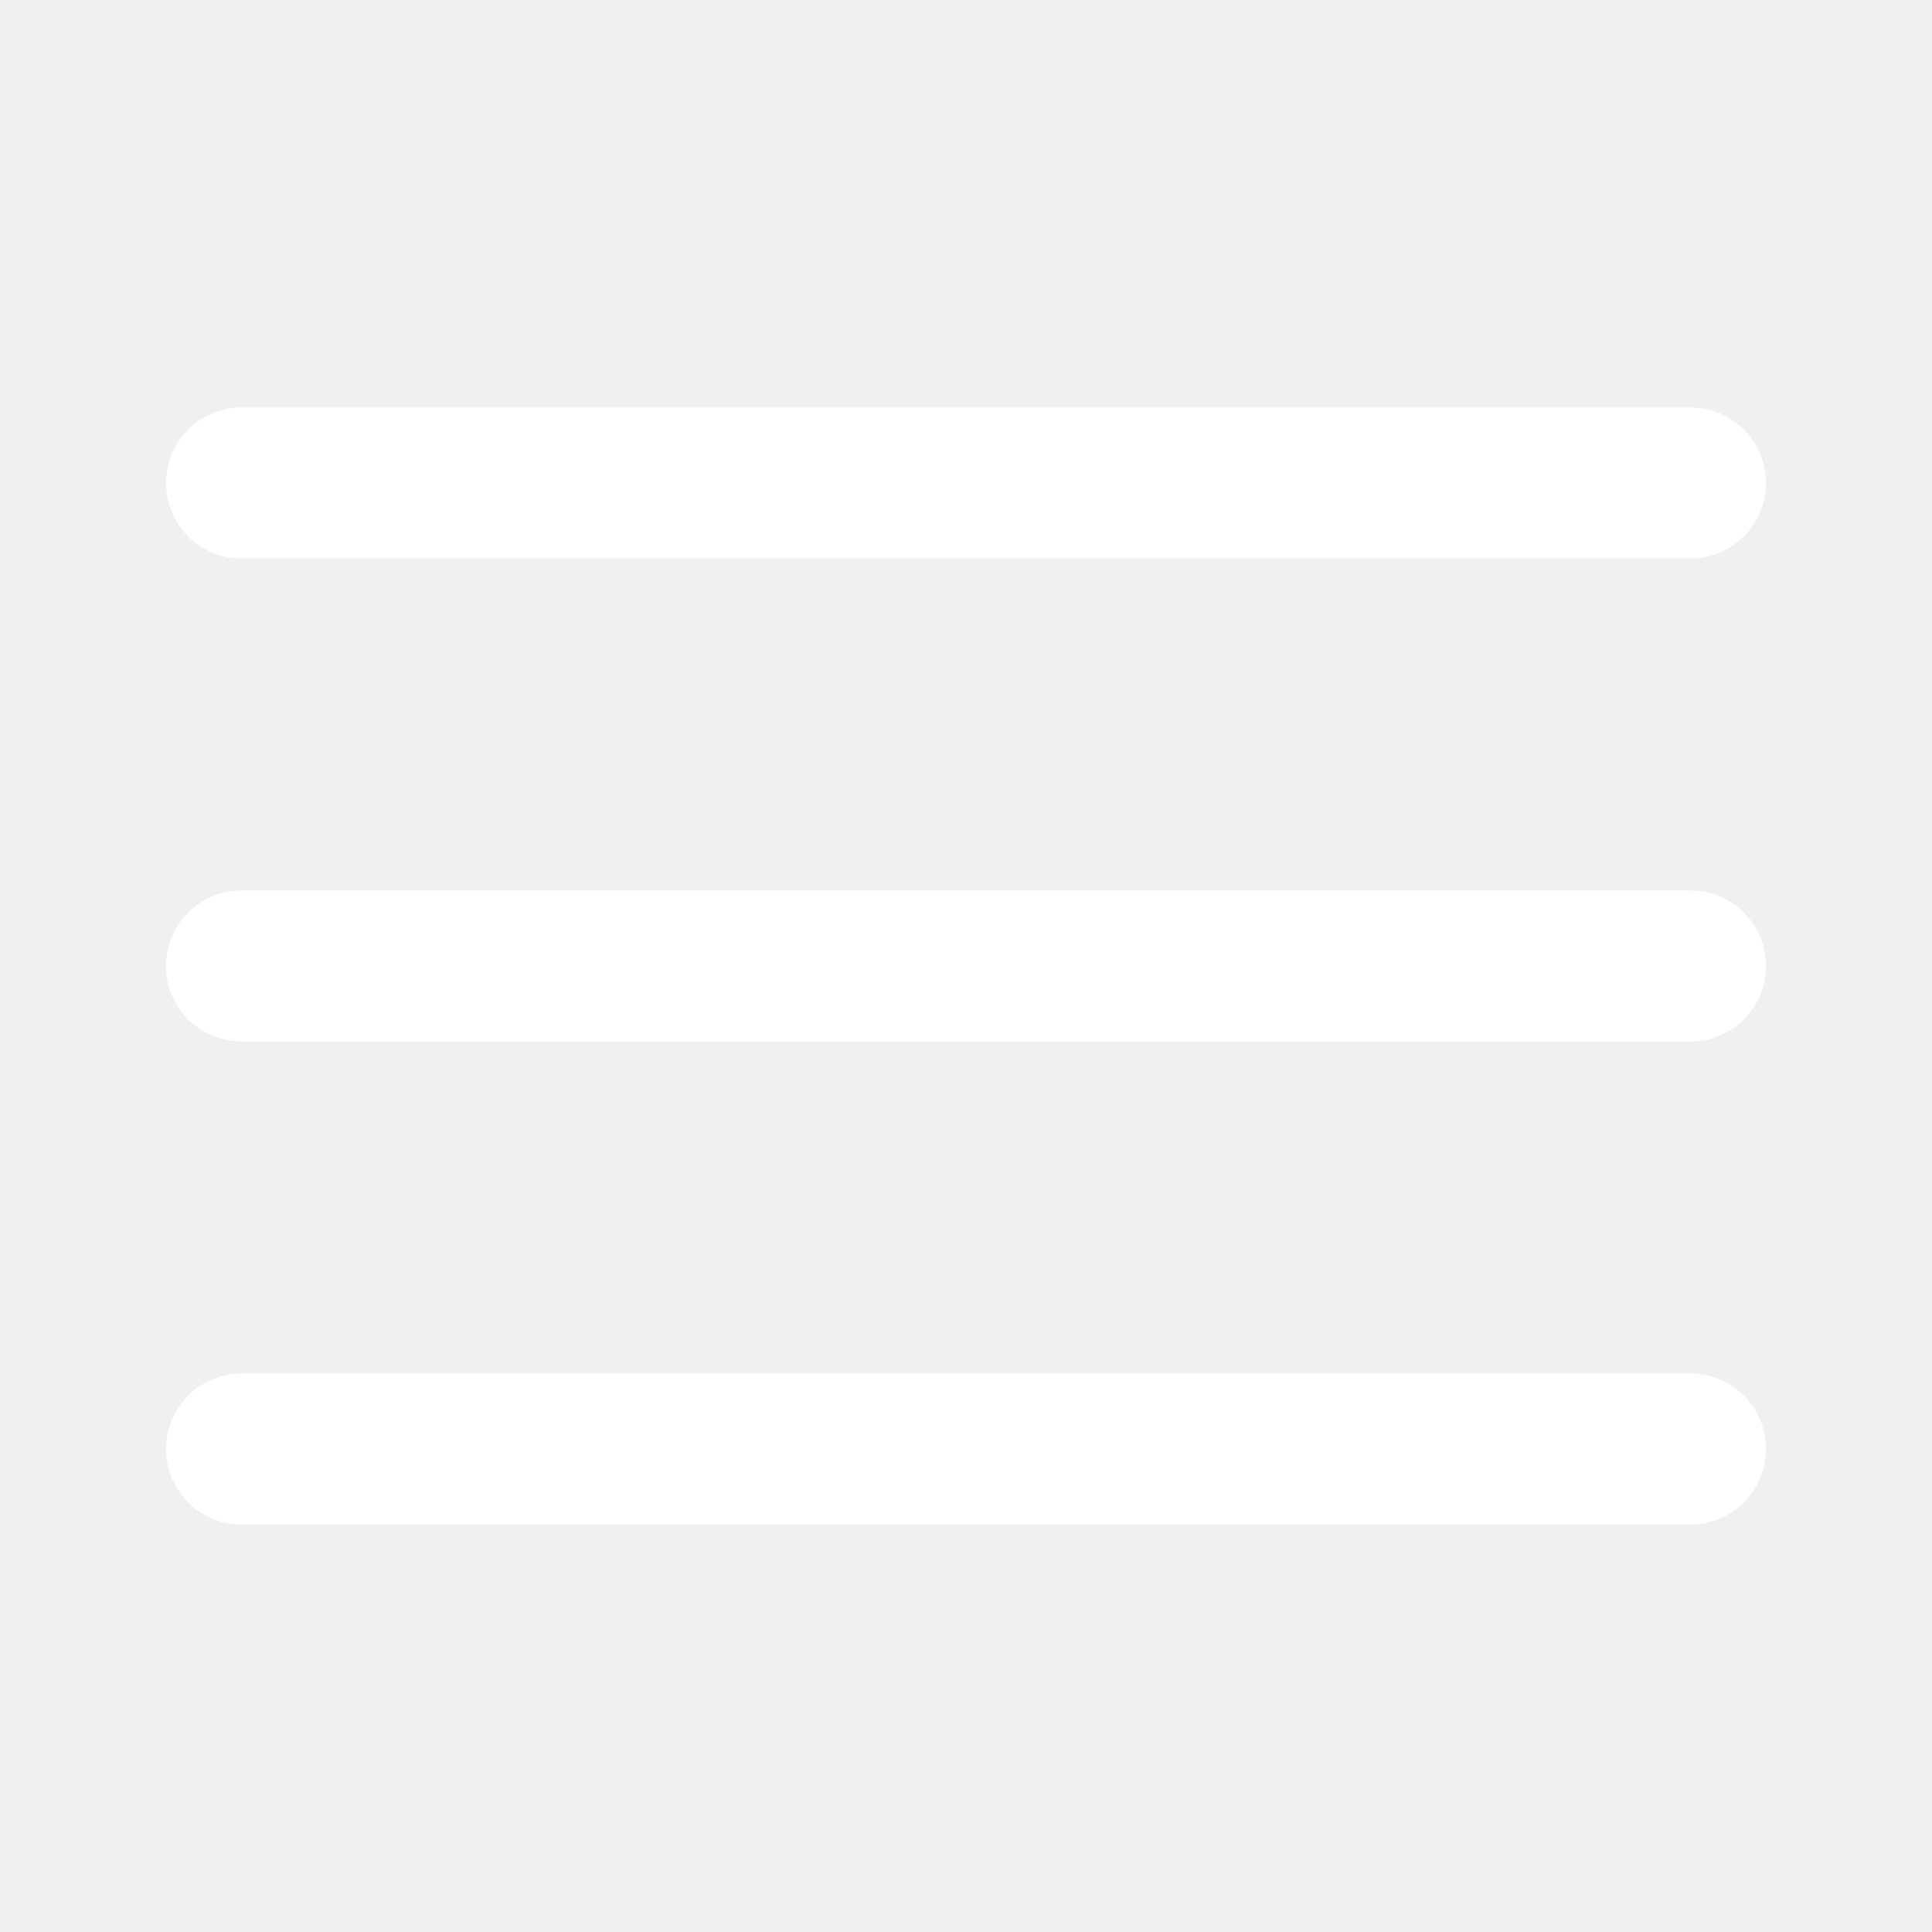
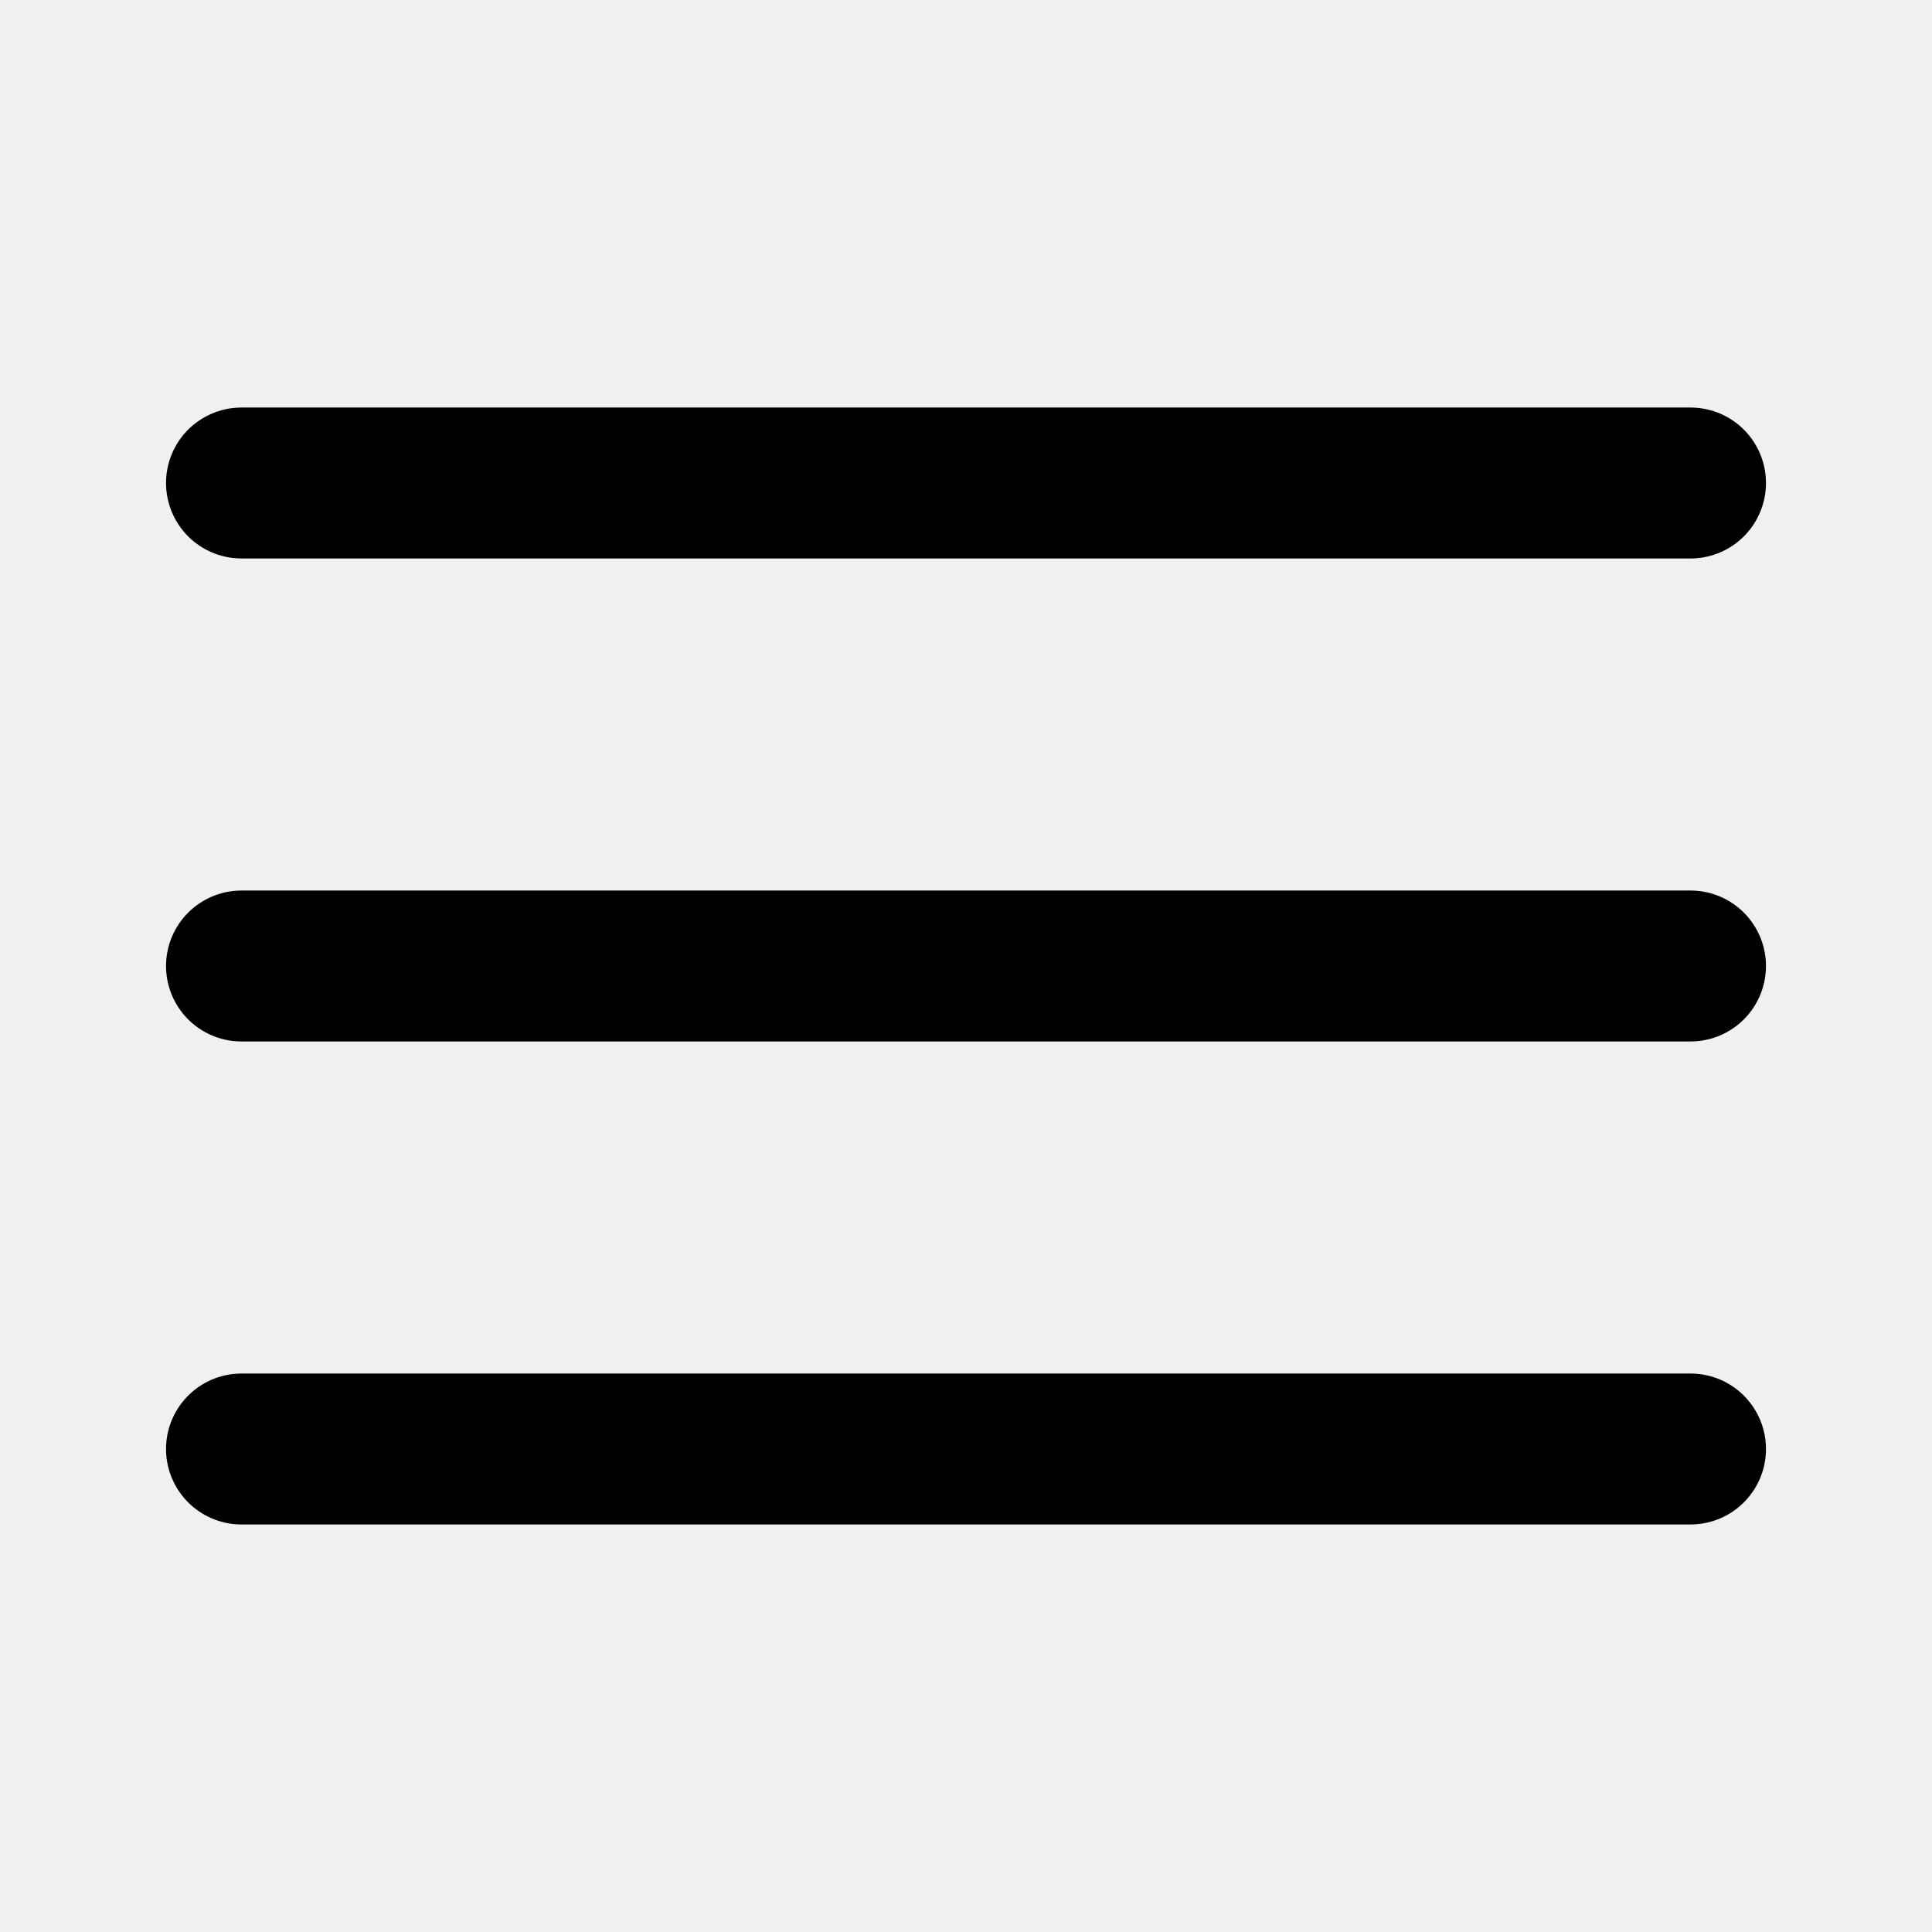
<svg xmlns="http://www.w3.org/2000/svg" width="32" height="32" viewBox="0 0 32 32" fill="none">
-   <path d="M4 16H28" stroke="white" stroke-width="2.5" stroke-linecap="round" stroke-linejoin="round" />
-   <path d="M4 8H28" stroke="white" stroke-width="2.5" stroke-linecap="round" stroke-linejoin="round" />
-   <path d="M4 24H28" stroke="white" stroke-width="2.5" stroke-linecap="round" stroke-linejoin="round" />
+   <path d="M4 16H28" stroke="currentColor" stroke-width="2.5" stroke-linecap="round" stroke-linejoin="round" />
+   <path d="M4 8H28" stroke="currentColor" stroke-width="2.5" stroke-linecap="round" stroke-linejoin="round" />
+   <path d="M4 24H28" stroke="currentColor" stroke-width="2.5" stroke-linecap="round" stroke-linejoin="round" />
</svg>
